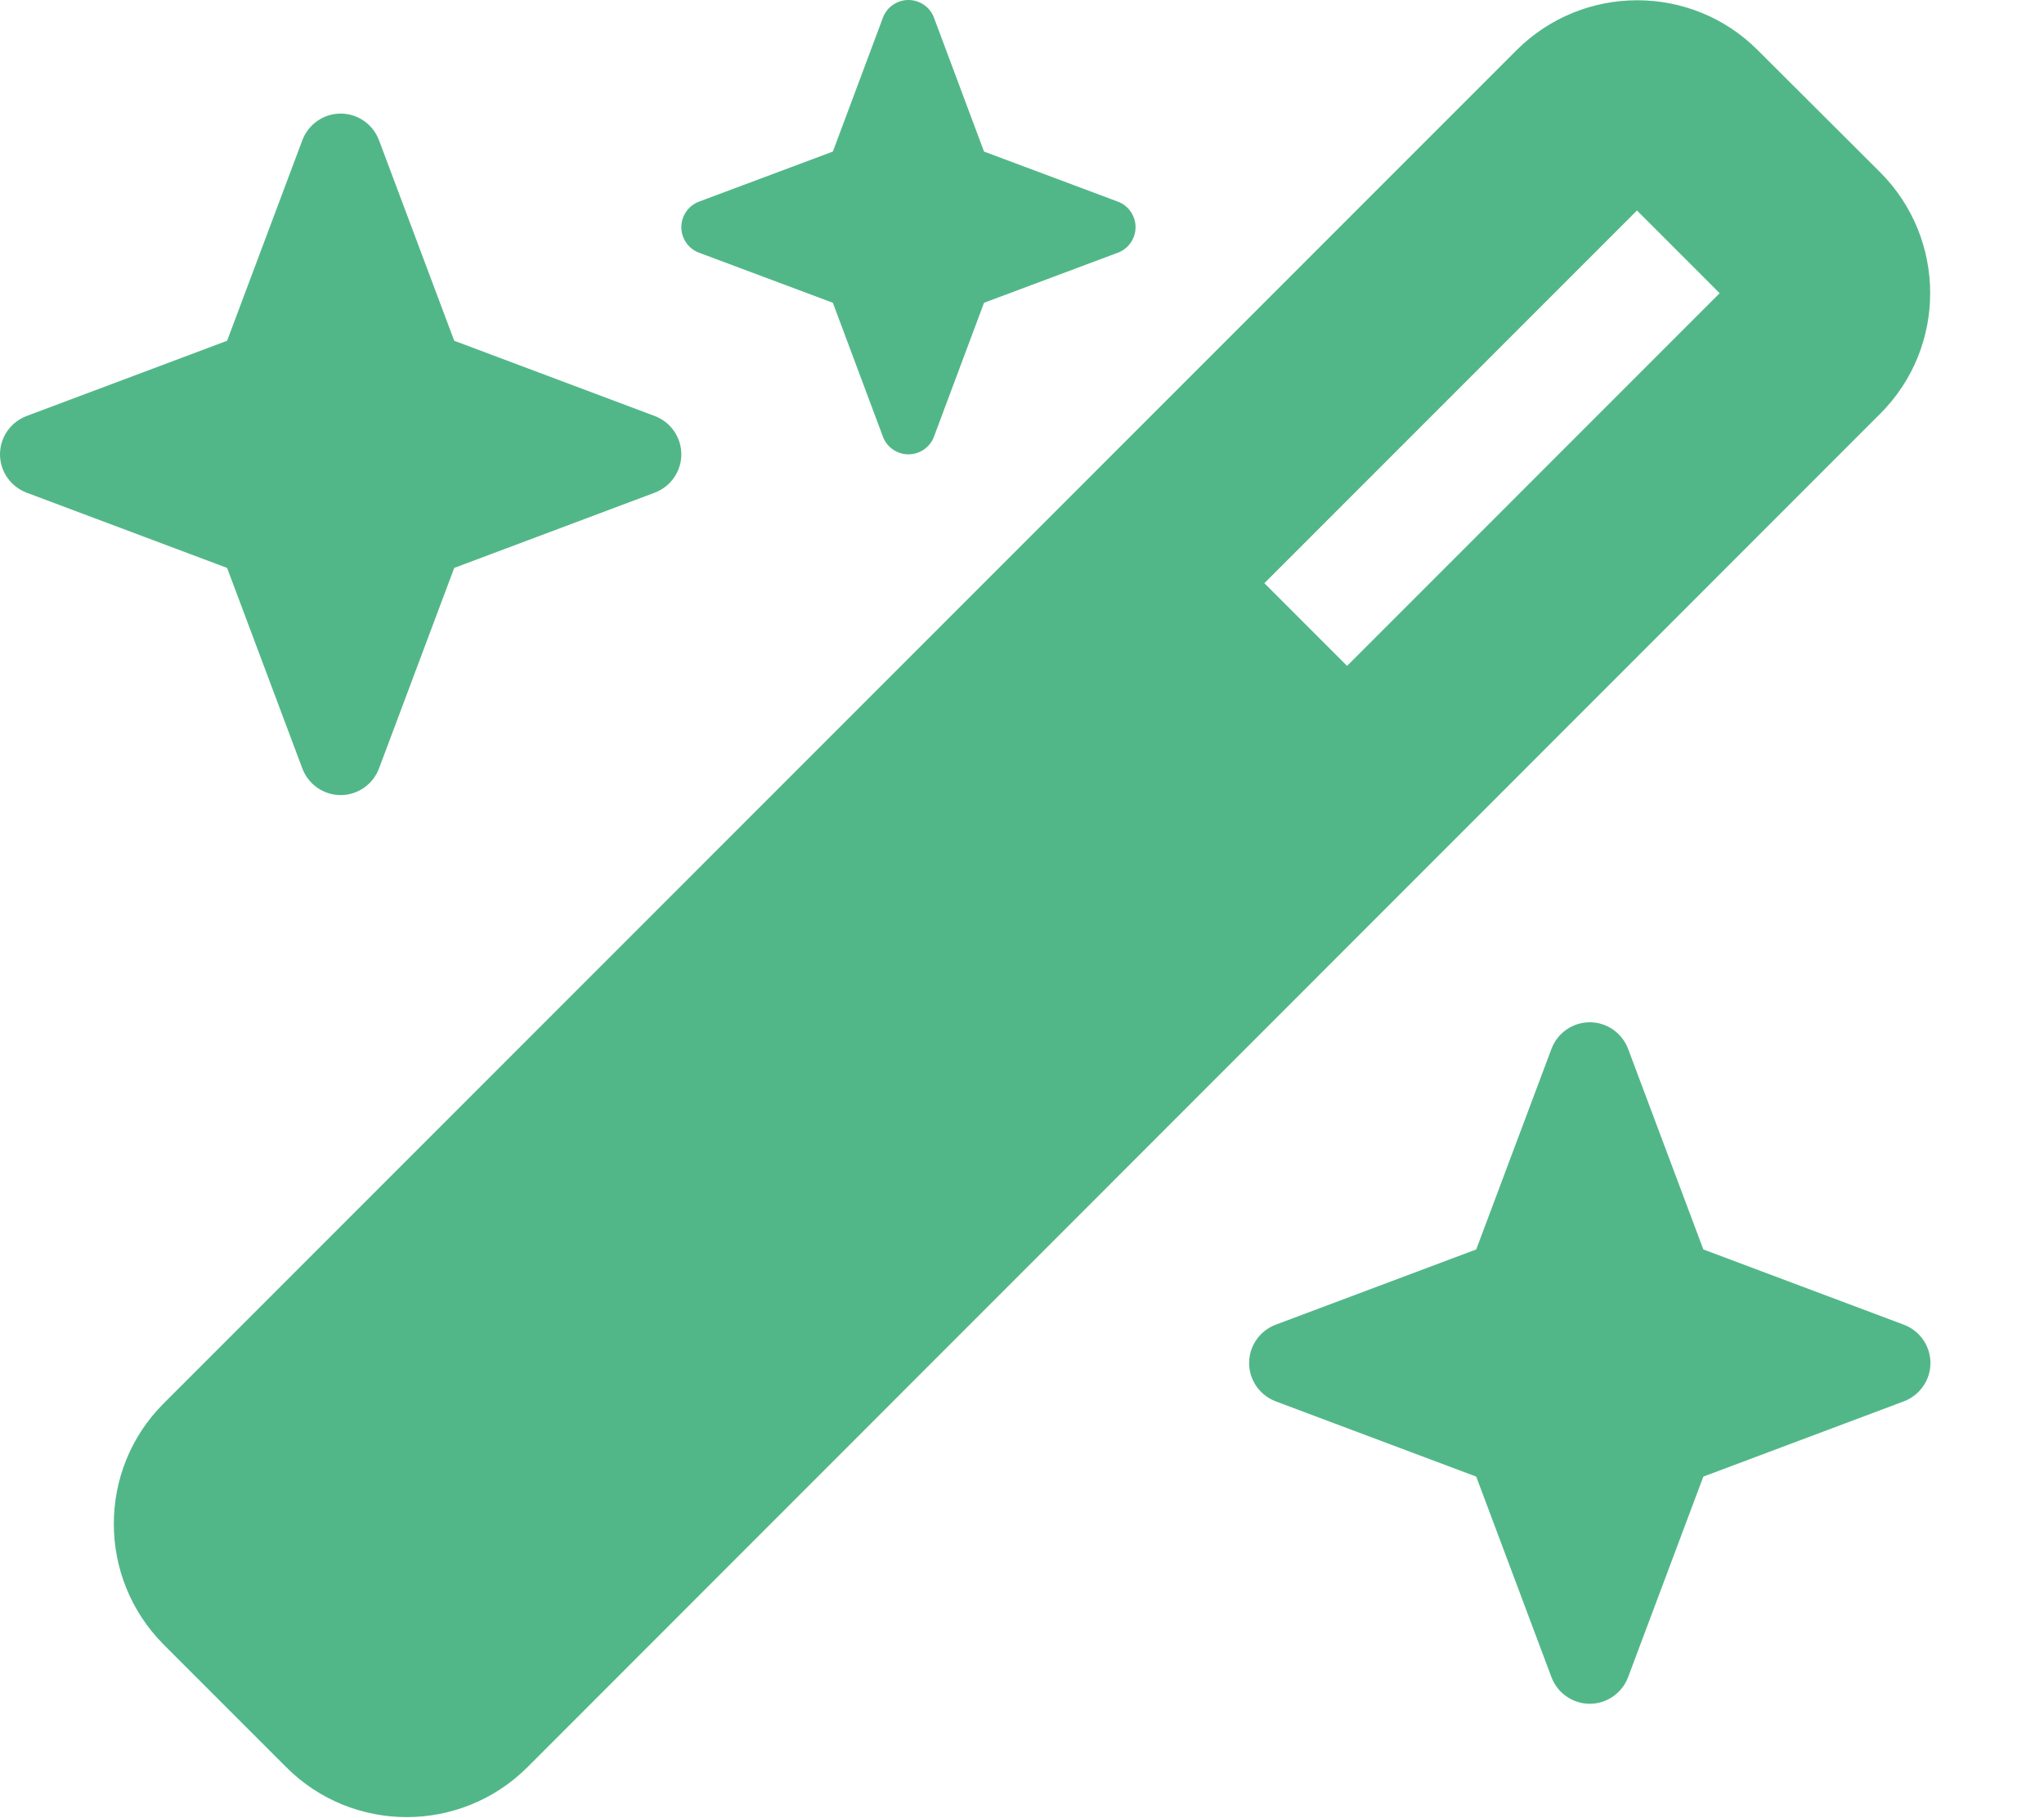
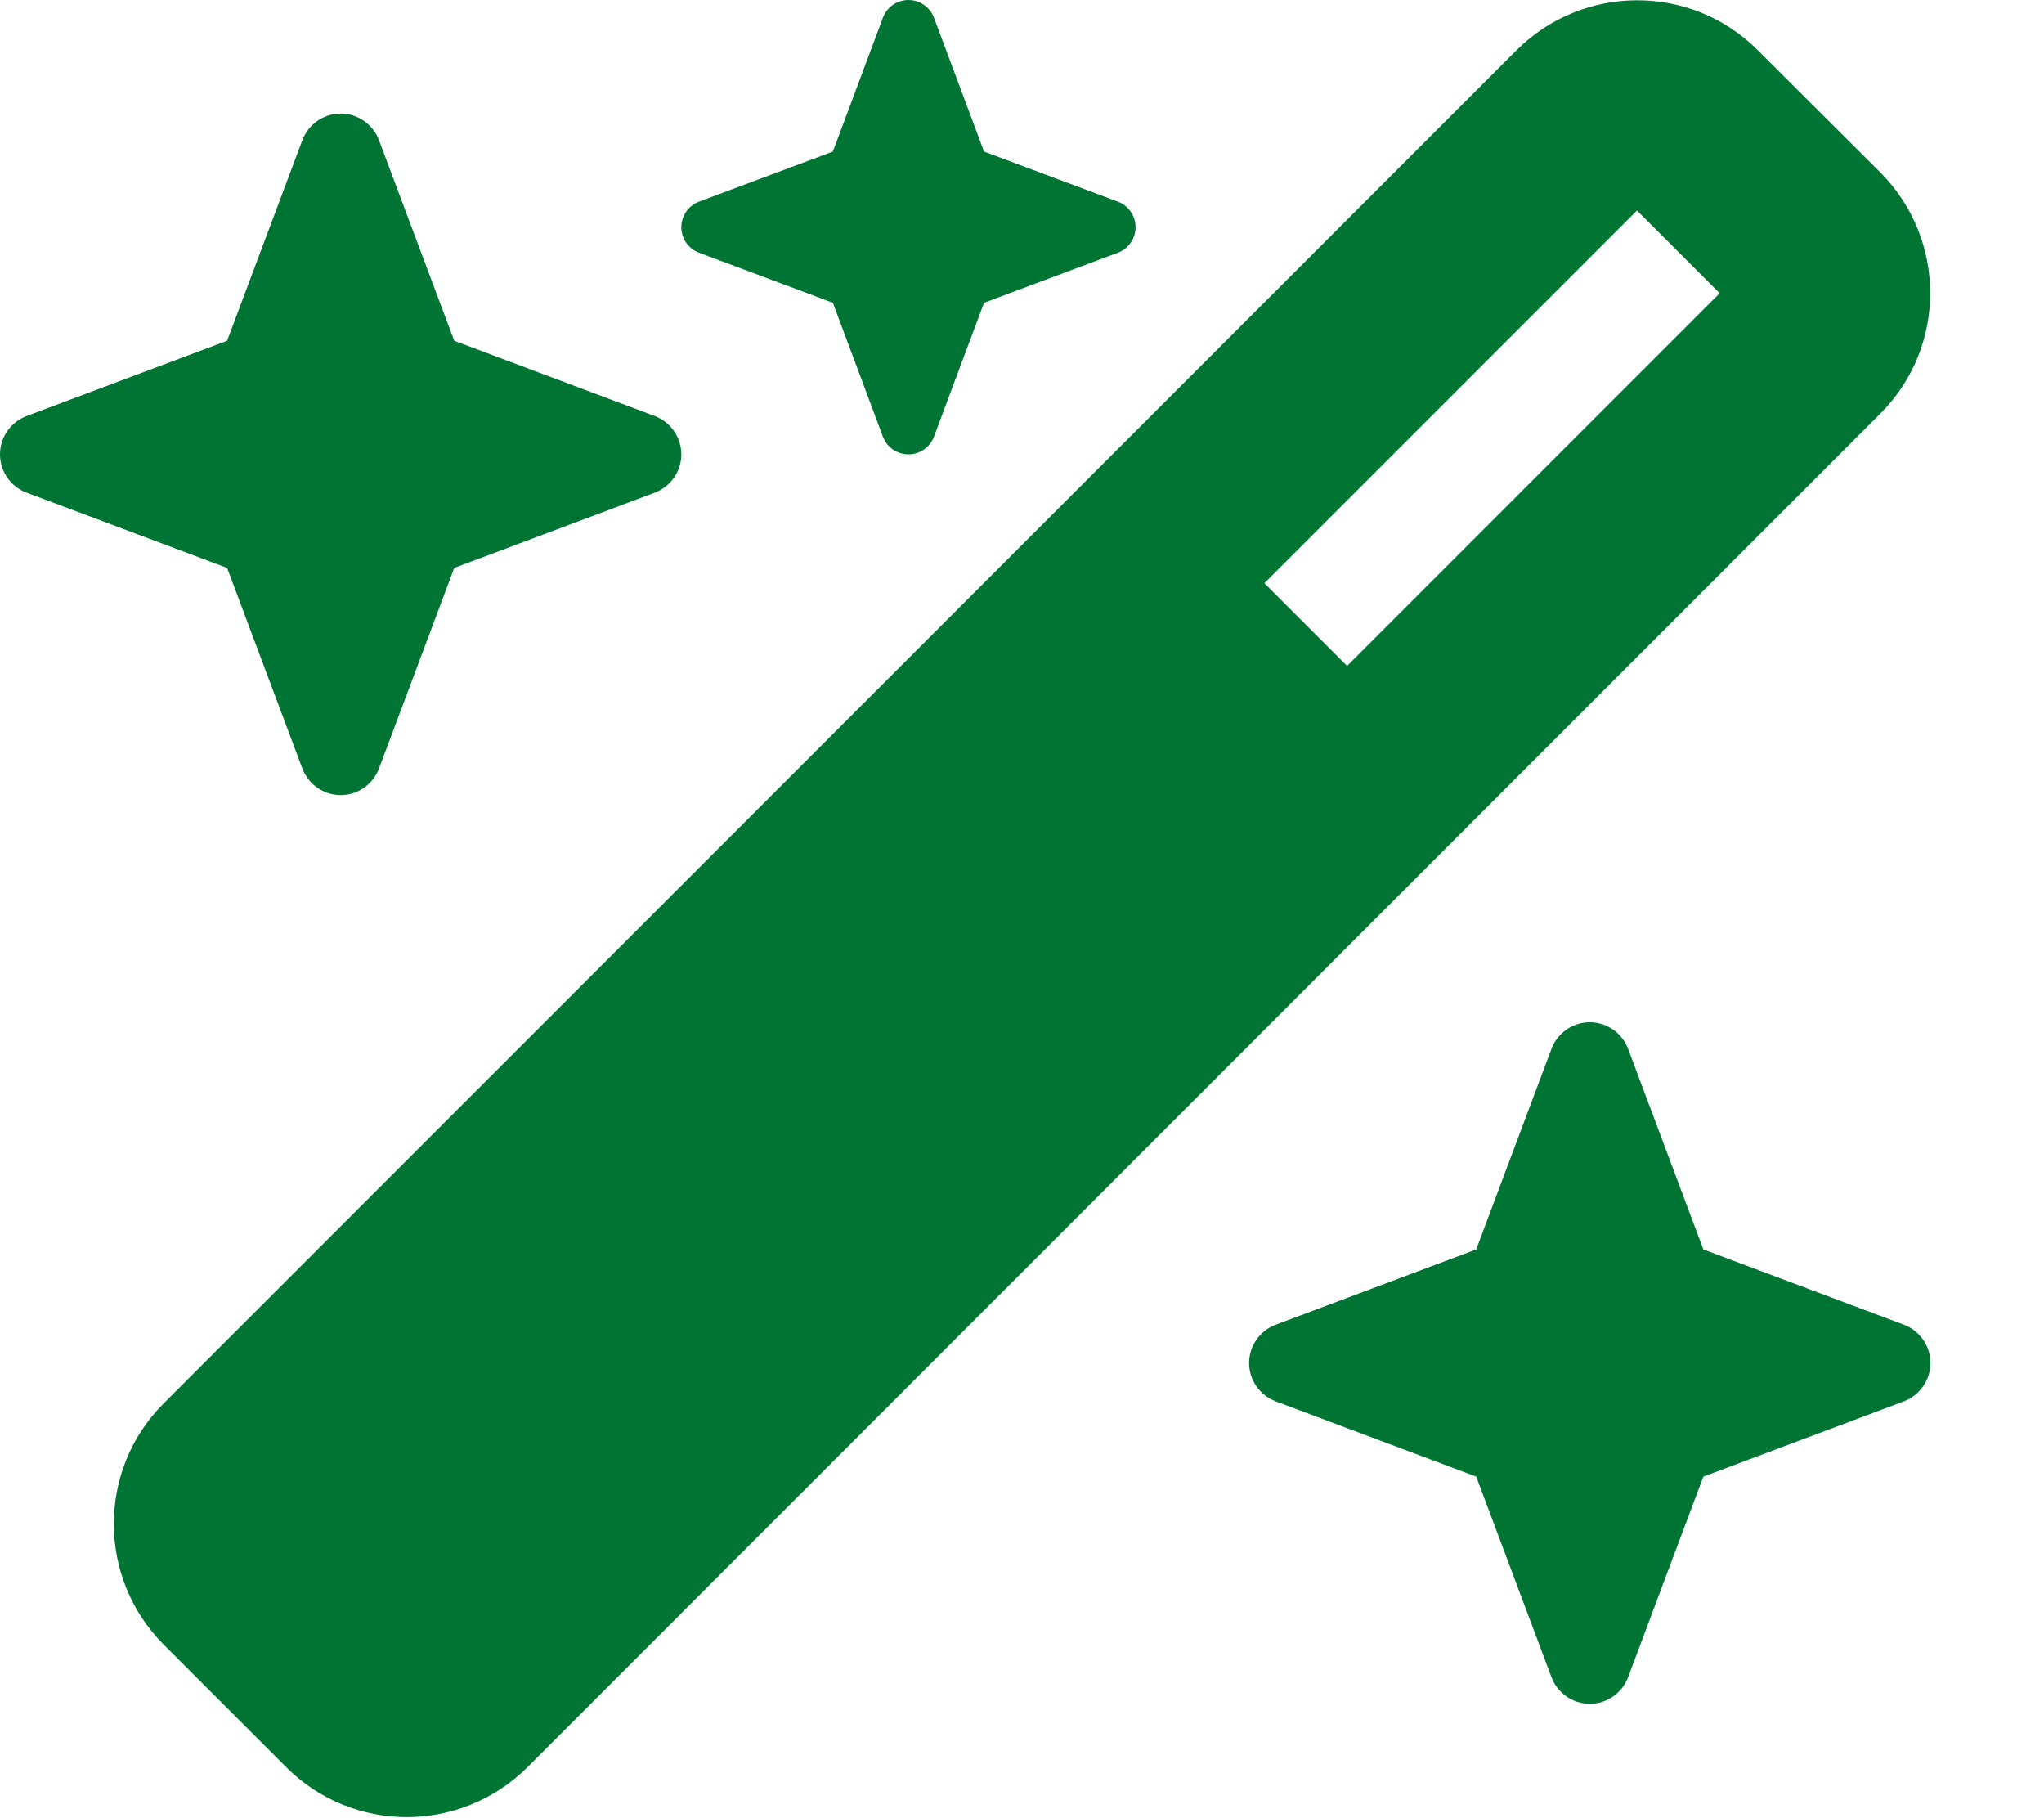
<svg xmlns="http://www.w3.org/2000/svg" viewBox="0 0 576 512">
-   <path fill="#52b788" d="M234.7 42.7L197 56.8c-3 1.1-5 4-5 7.2s2 6.1 5 7.2l37.7 14.1L248.8 123c1.1 3 4 5 7.2 5s6.1-2 7.2-5l14.1-37.7L315 71.2c3-1.1 5-4 5-7.2s-2-6.1-5-7.2L277.3 42.7 263.2 5c-1.1-3-4-5-7.2-5s-6.1 2-7.2 5L234.7 42.7zM46.1 395.4c-18.7 18.7-18.7 49.1 0 67.9l34.6 34.6c18.7 18.7 49.1 18.7 67.9 0L529.9 116.5c18.7-18.7 18.7-49.1 0-67.9L495.3 14.1c-18.7-18.7-49.1-18.7-67.9 0L46.1 395.4zM484.6 82.6l-105 105-23.3-23.3 105-105 23.3 23.3zM7.5 117.2C3 118.9 0 123.2 0 128s3 9.1 7.5 10.8L64 160l21.2 56.5c1.7 4.5 6 7.5 10.8 7.5s9.1-3 10.8-7.5L128 160l56.5-21.2c4.5-1.7 7.5-6 7.5-10.8s-3-9.1-7.5-10.8L128 96 106.8 39.5C105.1 35 100.8 32 96 32s-9.1 3-10.8 7.5L64 96 7.5 117.2zm352 256c-4.5 1.7-7.5 6-7.5 10.8s3 9.1 7.5 10.8L416 416l21.2 56.5c1.7 4.5 6 7.5 10.8 7.5s9.1-3 10.8-7.5L480 416l56.5-21.2c4.5-1.7 7.5-6 7.5-10.8s-3-9.1-7.5-10.8L480 352l-21.2-56.5c-1.7-4.5-6-7.5-10.8-7.5s-9.1 3-10.8 7.5L416 352l-56.5 21.2z" />
+   <path fill="rgba(0, 117, 51, 1)" d="M234.7 42.7L197 56.8c-3 1.1-5 4-5 7.2s2 6.1 5 7.2l37.7 14.1L248.8 123c1.1 3 4 5 7.2 5s6.1-2 7.2-5l14.1-37.7L315 71.2c3-1.1 5-4 5-7.2s-2-6.1-5-7.2L277.3 42.7 263.2 5c-1.1-3-4-5-7.2-5s-6.1 2-7.2 5L234.7 42.7zM46.1 395.4c-18.7 18.7-18.7 49.1 0 67.9l34.6 34.6c18.7 18.7 49.1 18.7 67.9 0L529.9 116.5c18.7-18.7 18.7-49.1 0-67.9L495.3 14.1c-18.7-18.7-49.1-18.7-67.9 0L46.1 395.4zM484.6 82.6l-105 105-23.3-23.3 105-105 23.3 23.3zM7.5 117.2C3 118.9 0 123.2 0 128s3 9.1 7.5 10.8L64 160l21.2 56.5c1.7 4.5 6 7.5 10.8 7.5s9.1-3 10.8-7.5L128 160l56.5-21.2c4.5-1.7 7.5-6 7.5-10.8s-3-9.1-7.5-10.8L128 96 106.8 39.5C105.1 35 100.8 32 96 32s-9.1 3-10.8 7.5L64 96 7.5 117.2zm352 256c-4.5 1.7-7.5 6-7.5 10.8s3 9.1 7.5 10.8L416 416l21.2 56.5c1.7 4.5 6 7.5 10.8 7.5s9.1-3 10.8-7.5L480 416l56.5-21.2c4.5-1.7 7.5-6 7.5-10.8s-3-9.1-7.5-10.8L480 352l-21.2-56.5c-1.7-4.5-6-7.5-10.8-7.5s-9.1 3-10.8 7.5L416 352l-56.5 21.2z" />
</svg>
